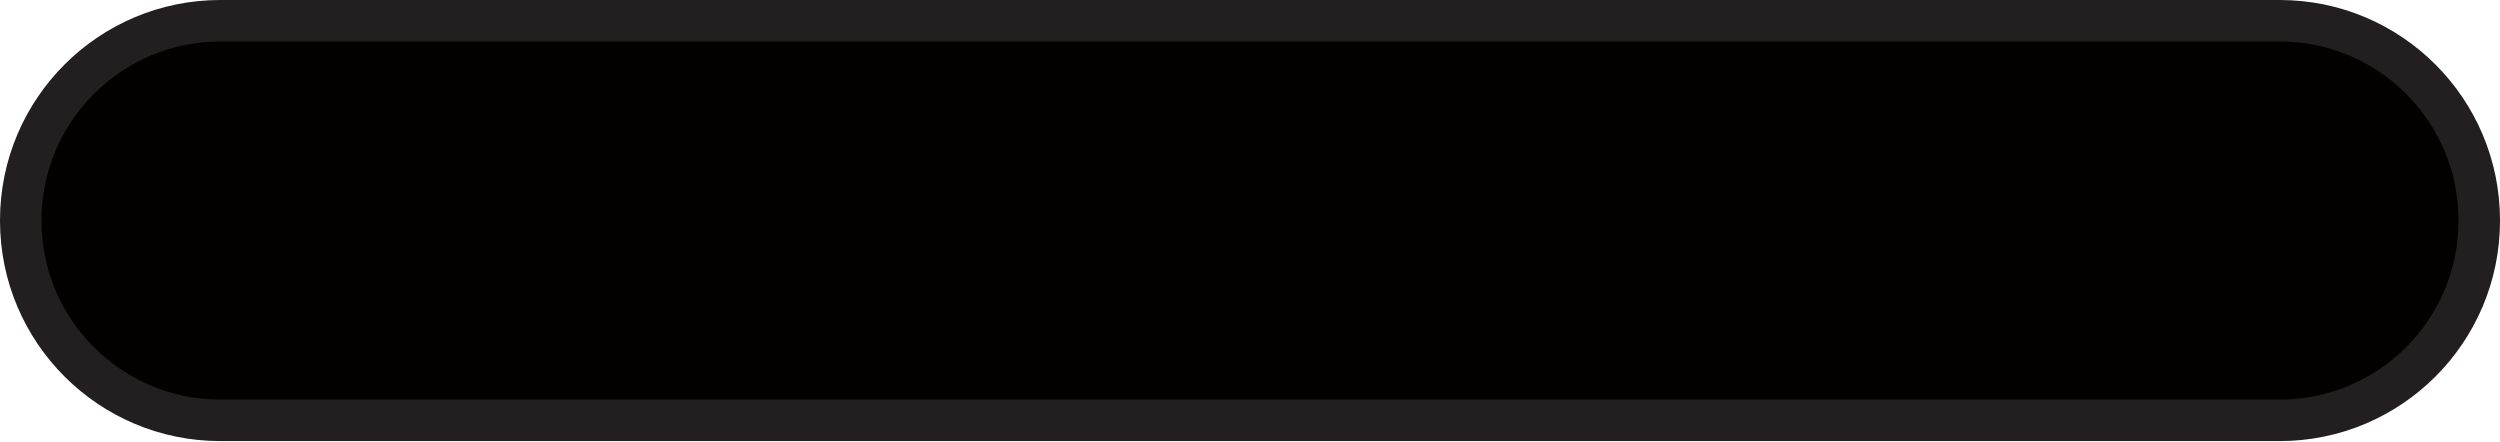
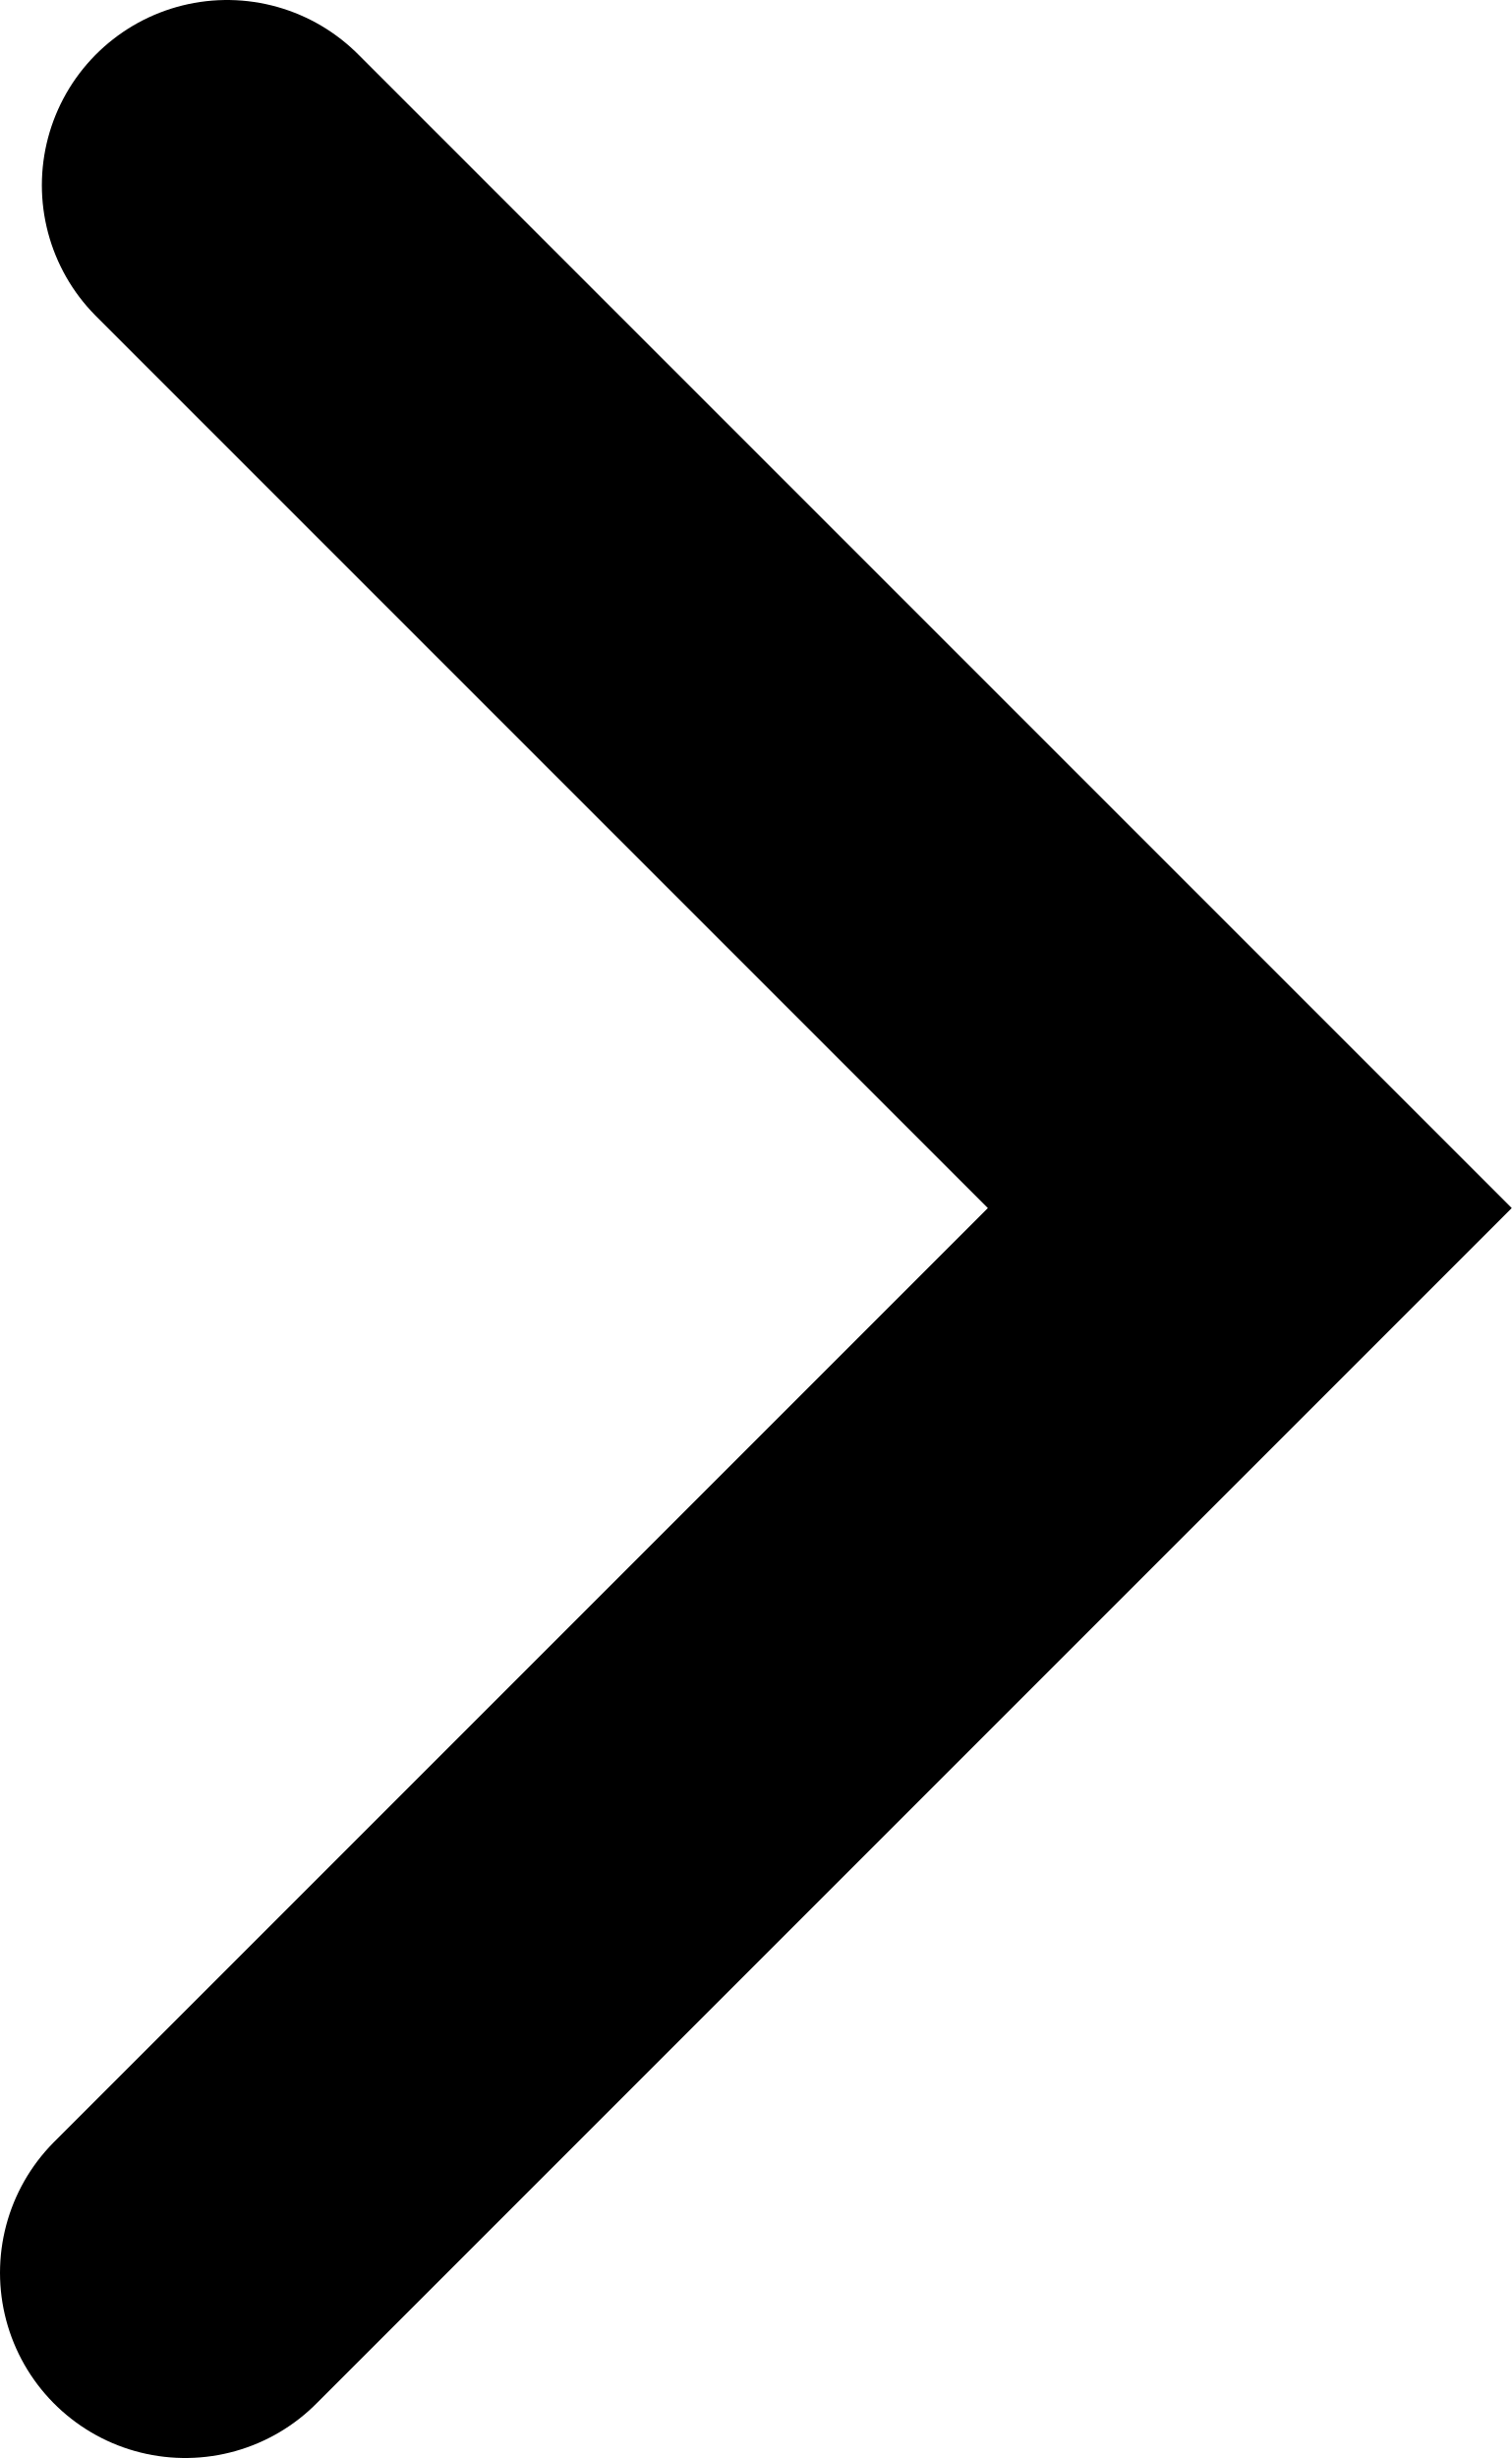
- <svg xmlns="http://www.w3.org/2000/svg" viewBox="0 0 60.25 10.63" id="Layer_1" overflow="hidden">
+ <svg xmlns="http://www.w3.org/2000/svg" viewBox="0 0 163.24 265.38" id="Layer_1" overflow="hidden">
  <defs />
-   <rect x="0.5" y="0.5" rx="4.81" ry="4.81" width="59.25" height="9.63" stroke="#231F20" stroke-miterlimit="10" fill="#050000" />
+   <path d="M24.52 20 134.95 130.43 20 245.38" stroke="#000000" stroke-width="40" stroke-linecap="round" stroke-miterlimit="10" fill="none" fill-rule="evenodd" />
</svg>
